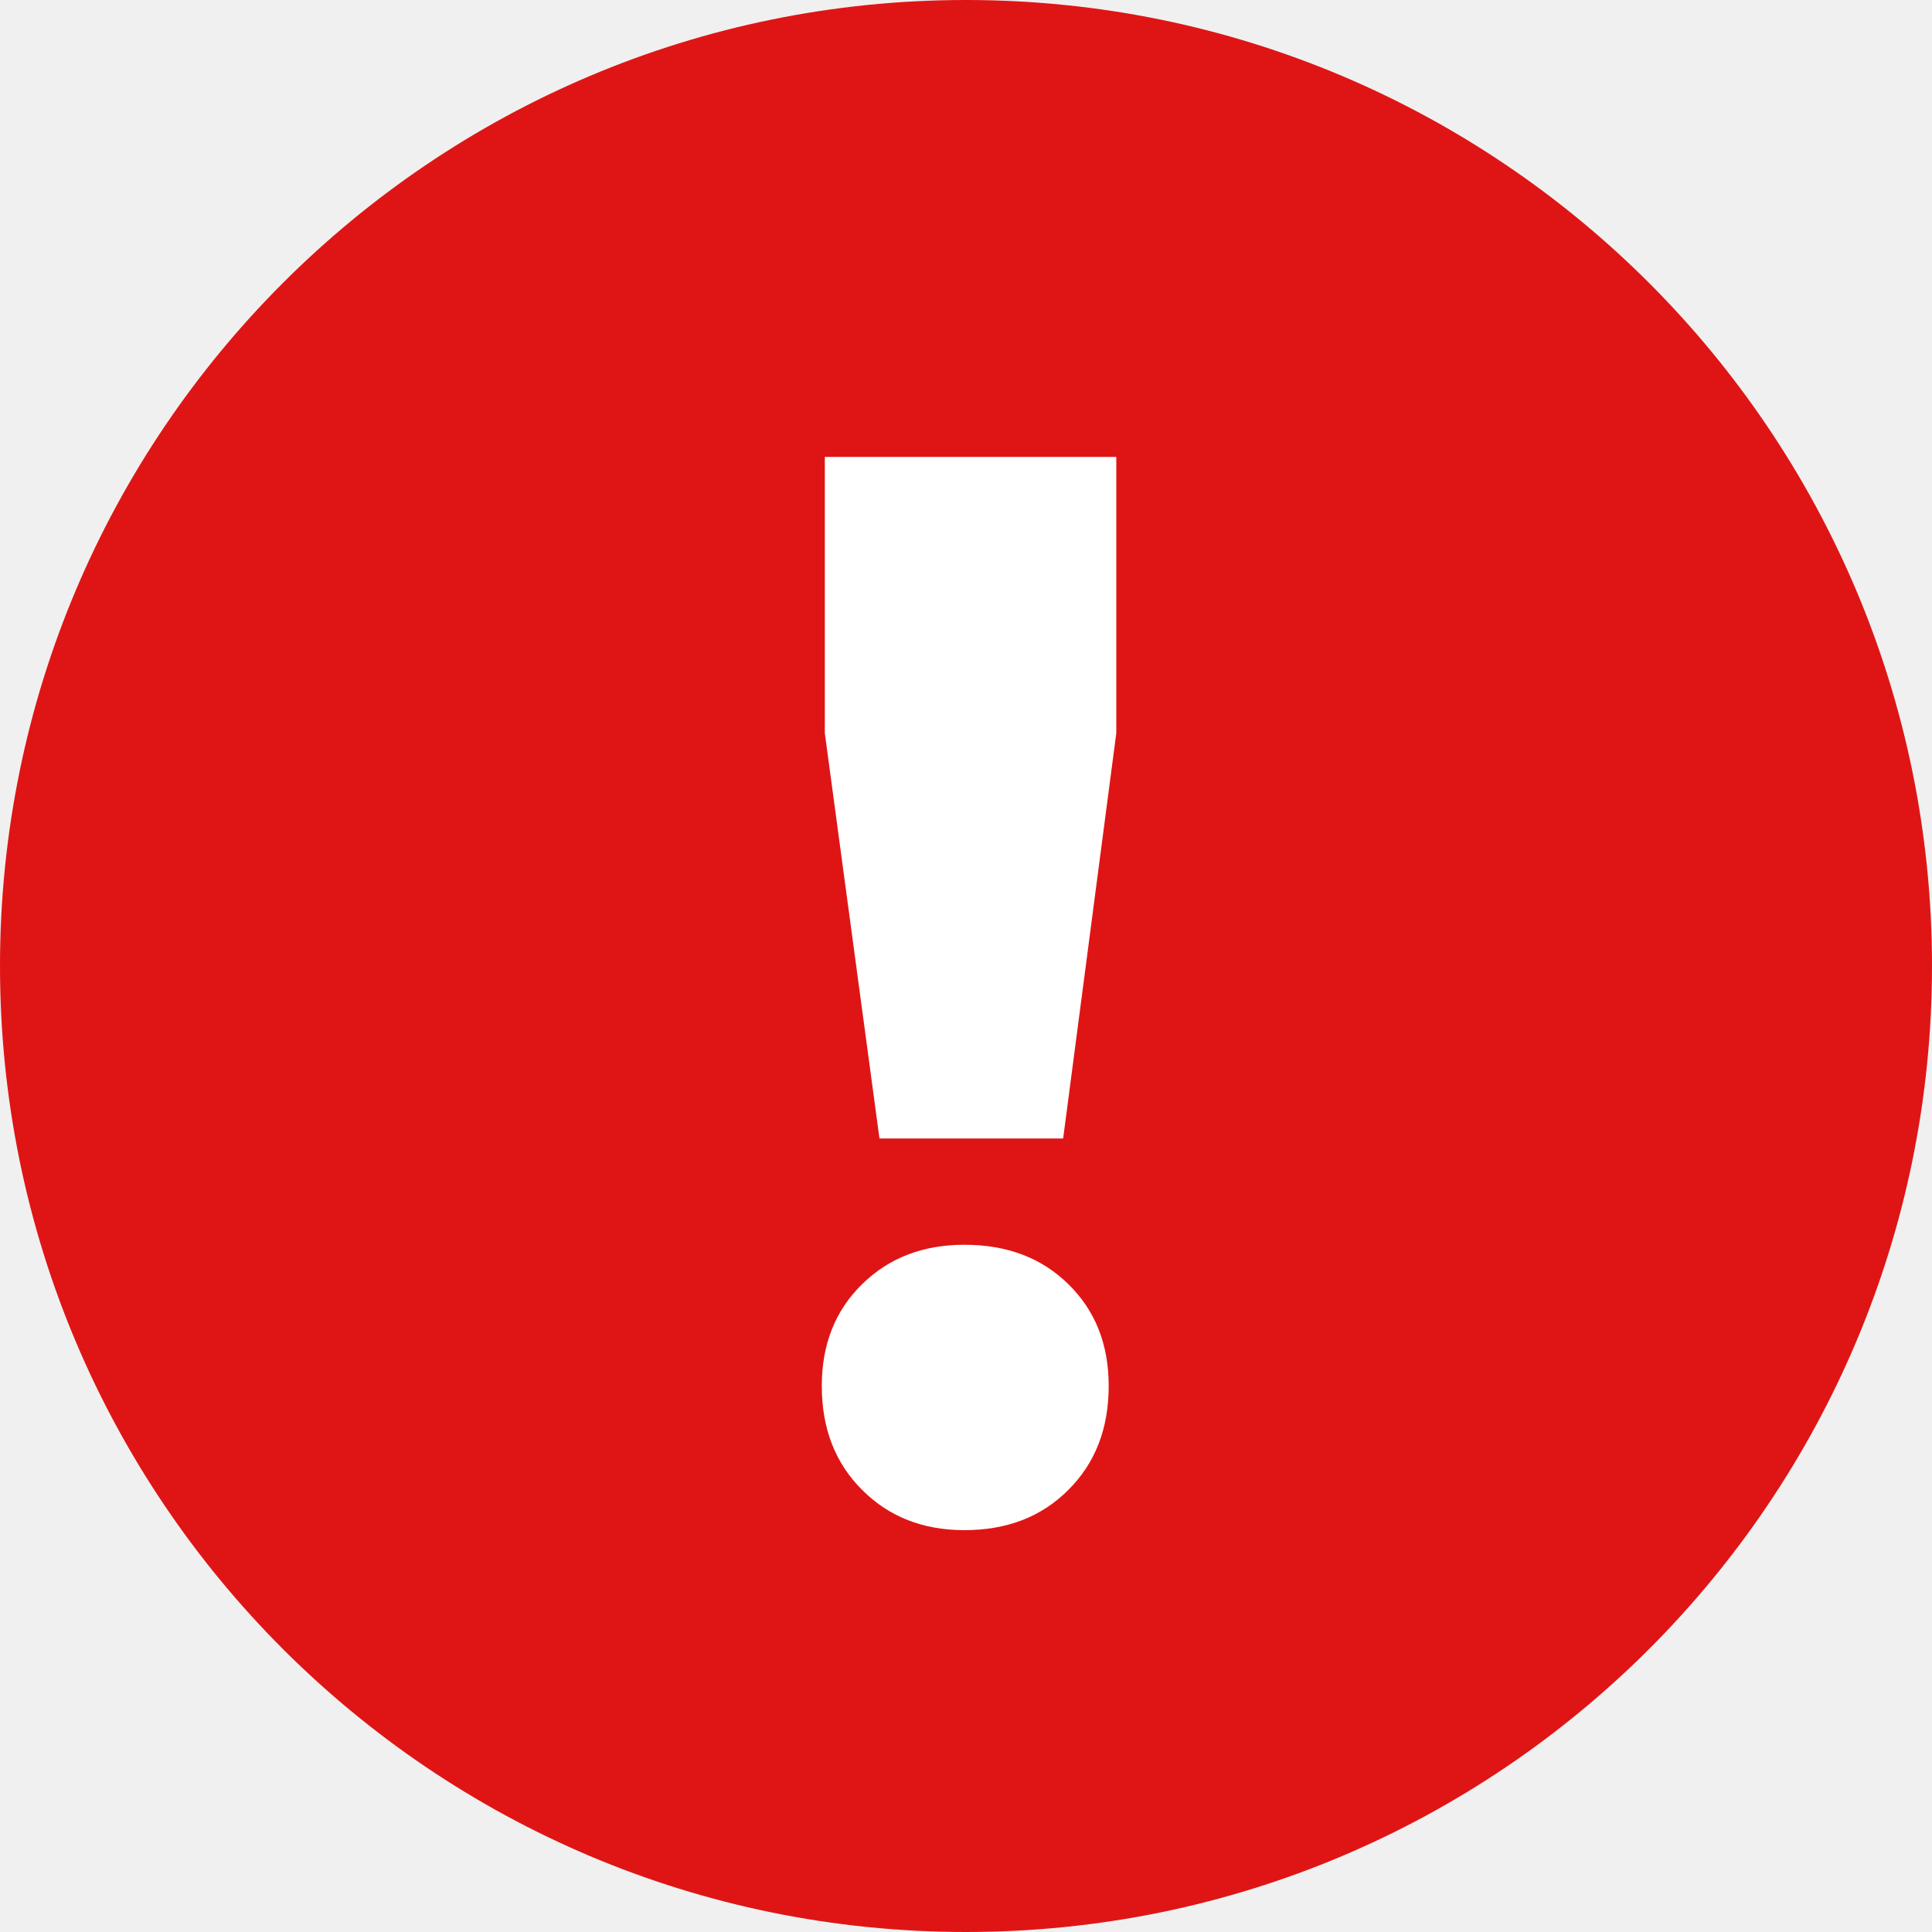
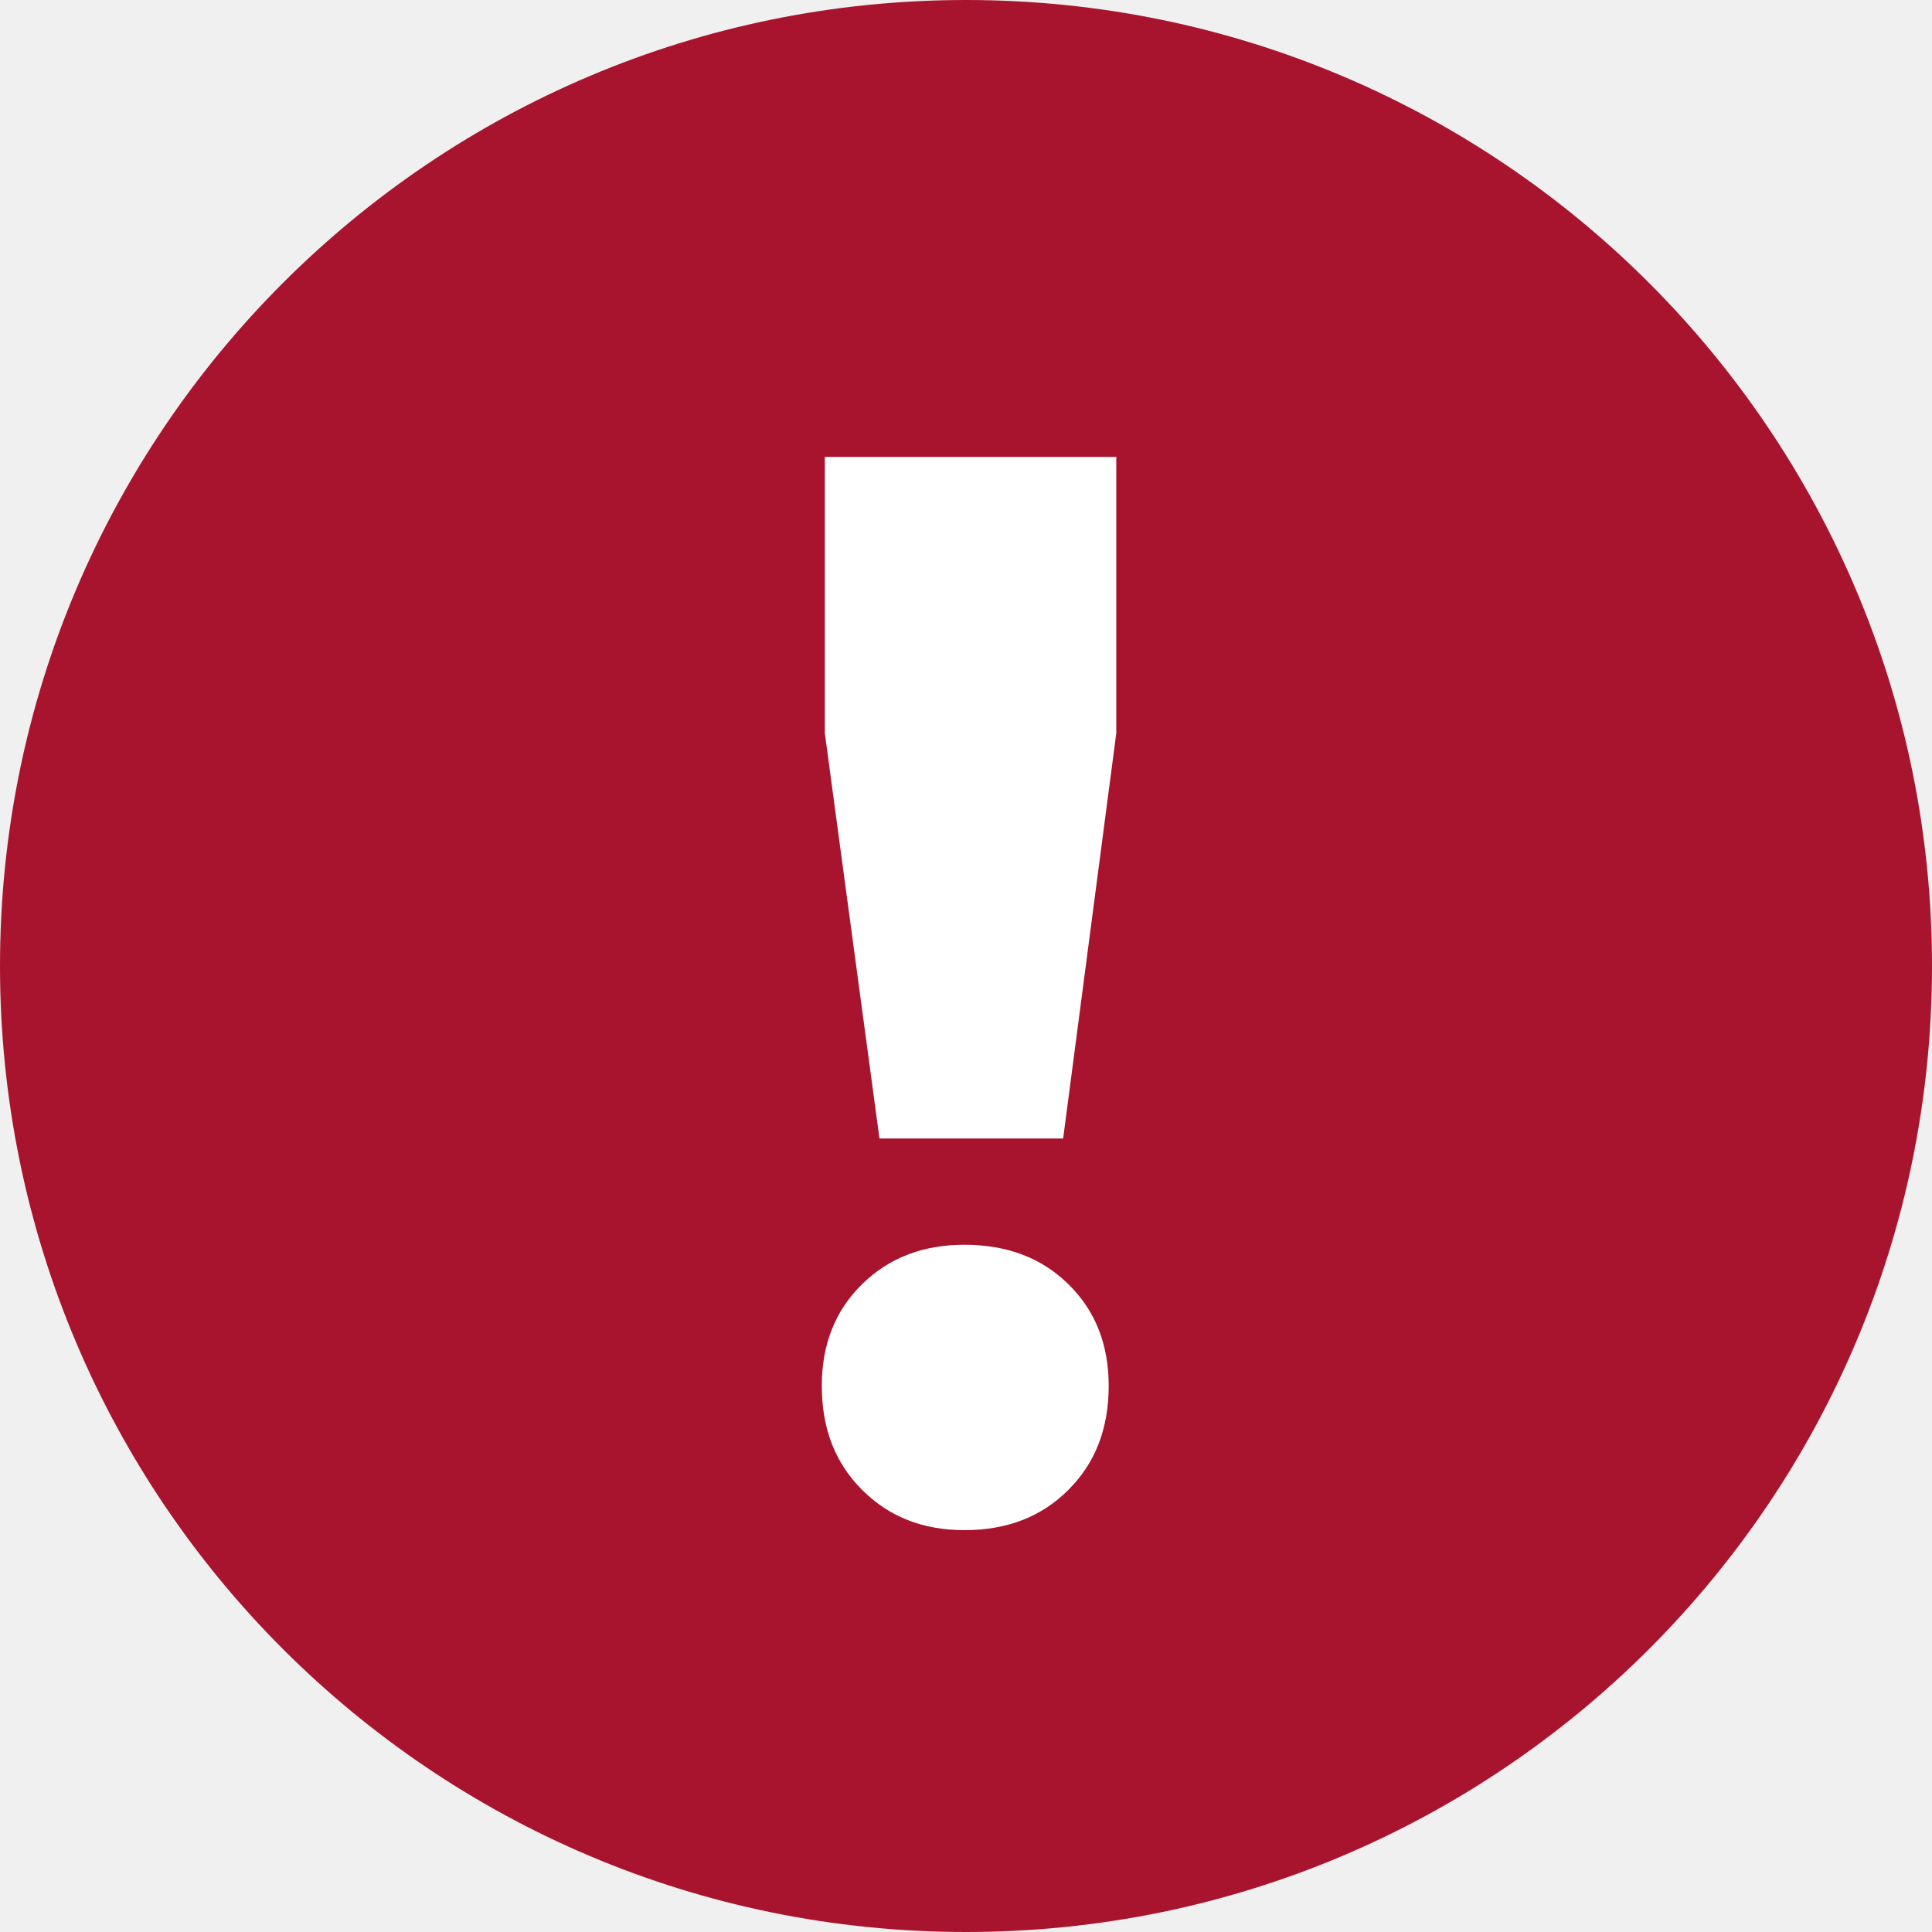
<svg xmlns="http://www.w3.org/2000/svg" width="14px" height="14px" viewBox="0 0 14 14" version="1.1">
  <defs />
  <g id="Symbols" stroke="none" stroke-width="1" fill="none" fill-rule="evenodd">
    <g id="icons/misc/alert">
-       <circle id="Oval" fill="#DF1515" cx="7" cy="7" r="7" />
+       <circle id="Oval" fill="#A8142D" cx="7" cy="7" r="7" />
      <path d="M5.977,3.311 L8.089,3.311 L8.089,5.313 L7.704,8.25 L6.373,8.25 L5.977,5.313 L5.977,3.311 Z M6.989,9.02 C7.297,9.02 7.548,9.115 7.742,9.306 C7.937,9.497 8.034,9.742 8.034,10.043 C8.034,10.351 7.937,10.602 7.742,10.796 C7.548,10.991 7.297,11.088 6.989,11.088 C6.688,11.088 6.441,10.991 6.247,10.796 C6.052,10.602 5.955,10.351 5.955,10.043 C5.955,9.742 6.052,9.497 6.247,9.306 C6.441,9.115 6.688,9.02 6.989,9.02 Z" id="!" fill="#FFFFFF" />
    </g>
  </g>
</svg>
